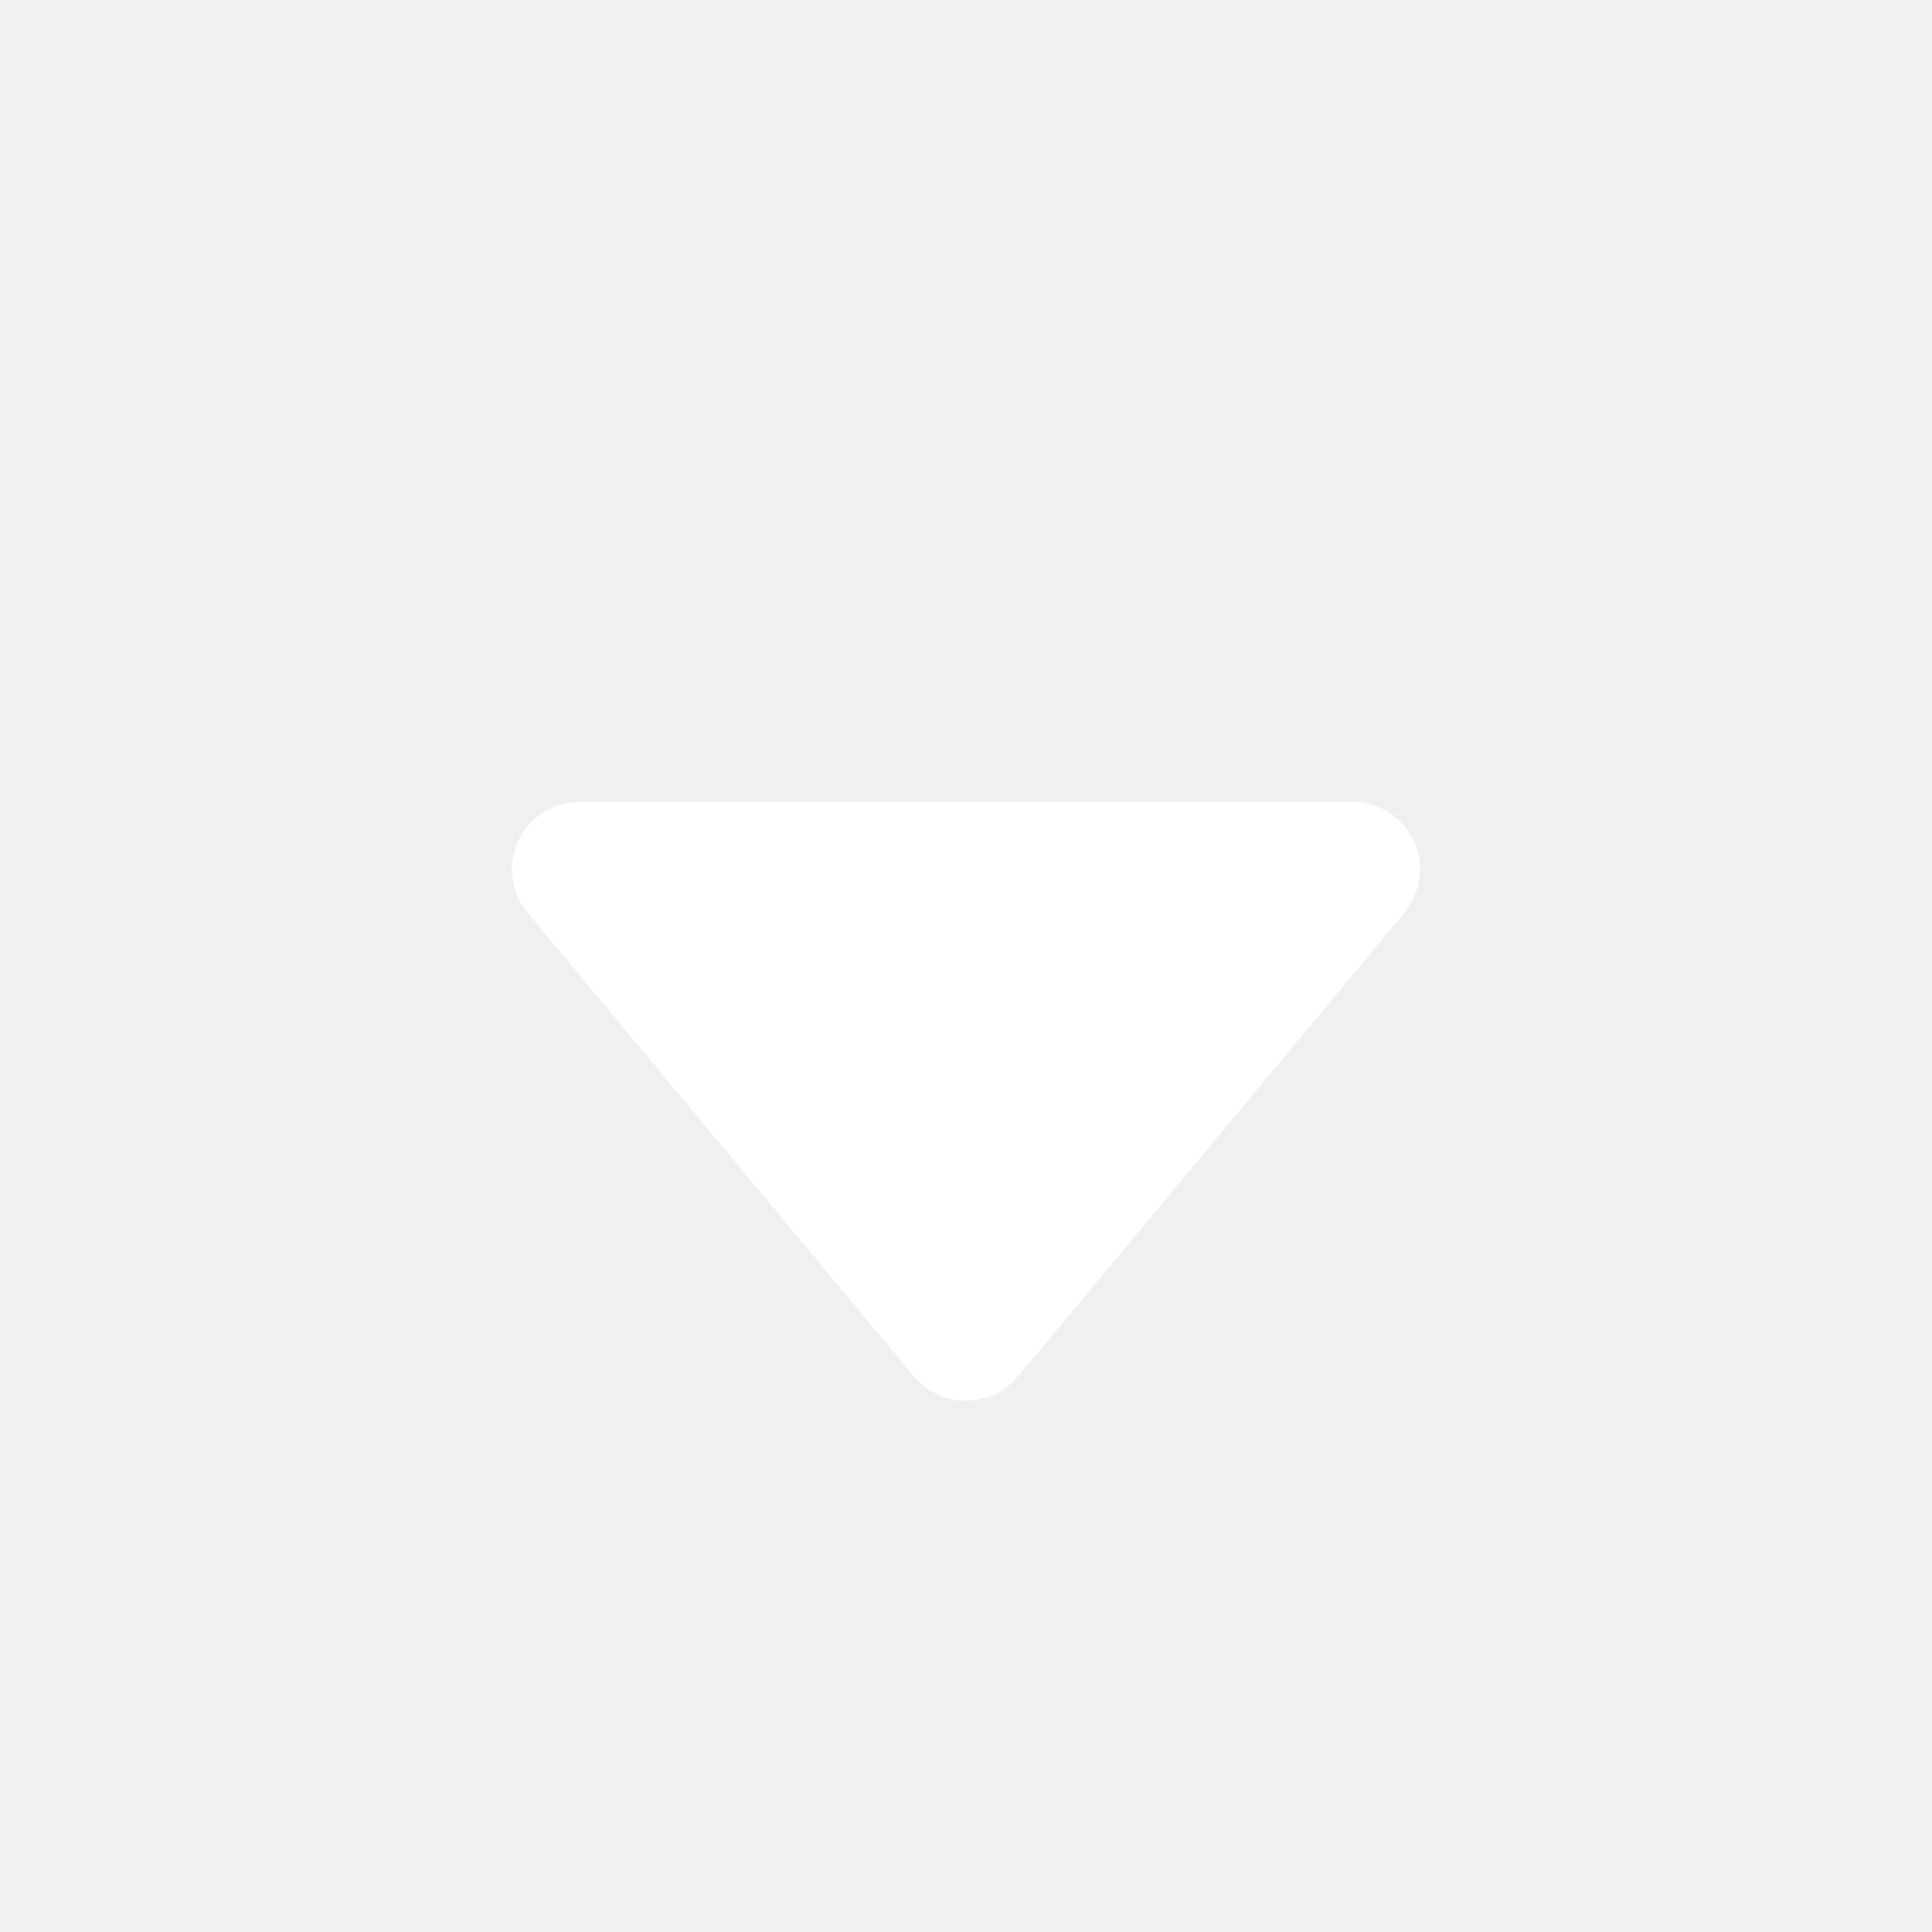
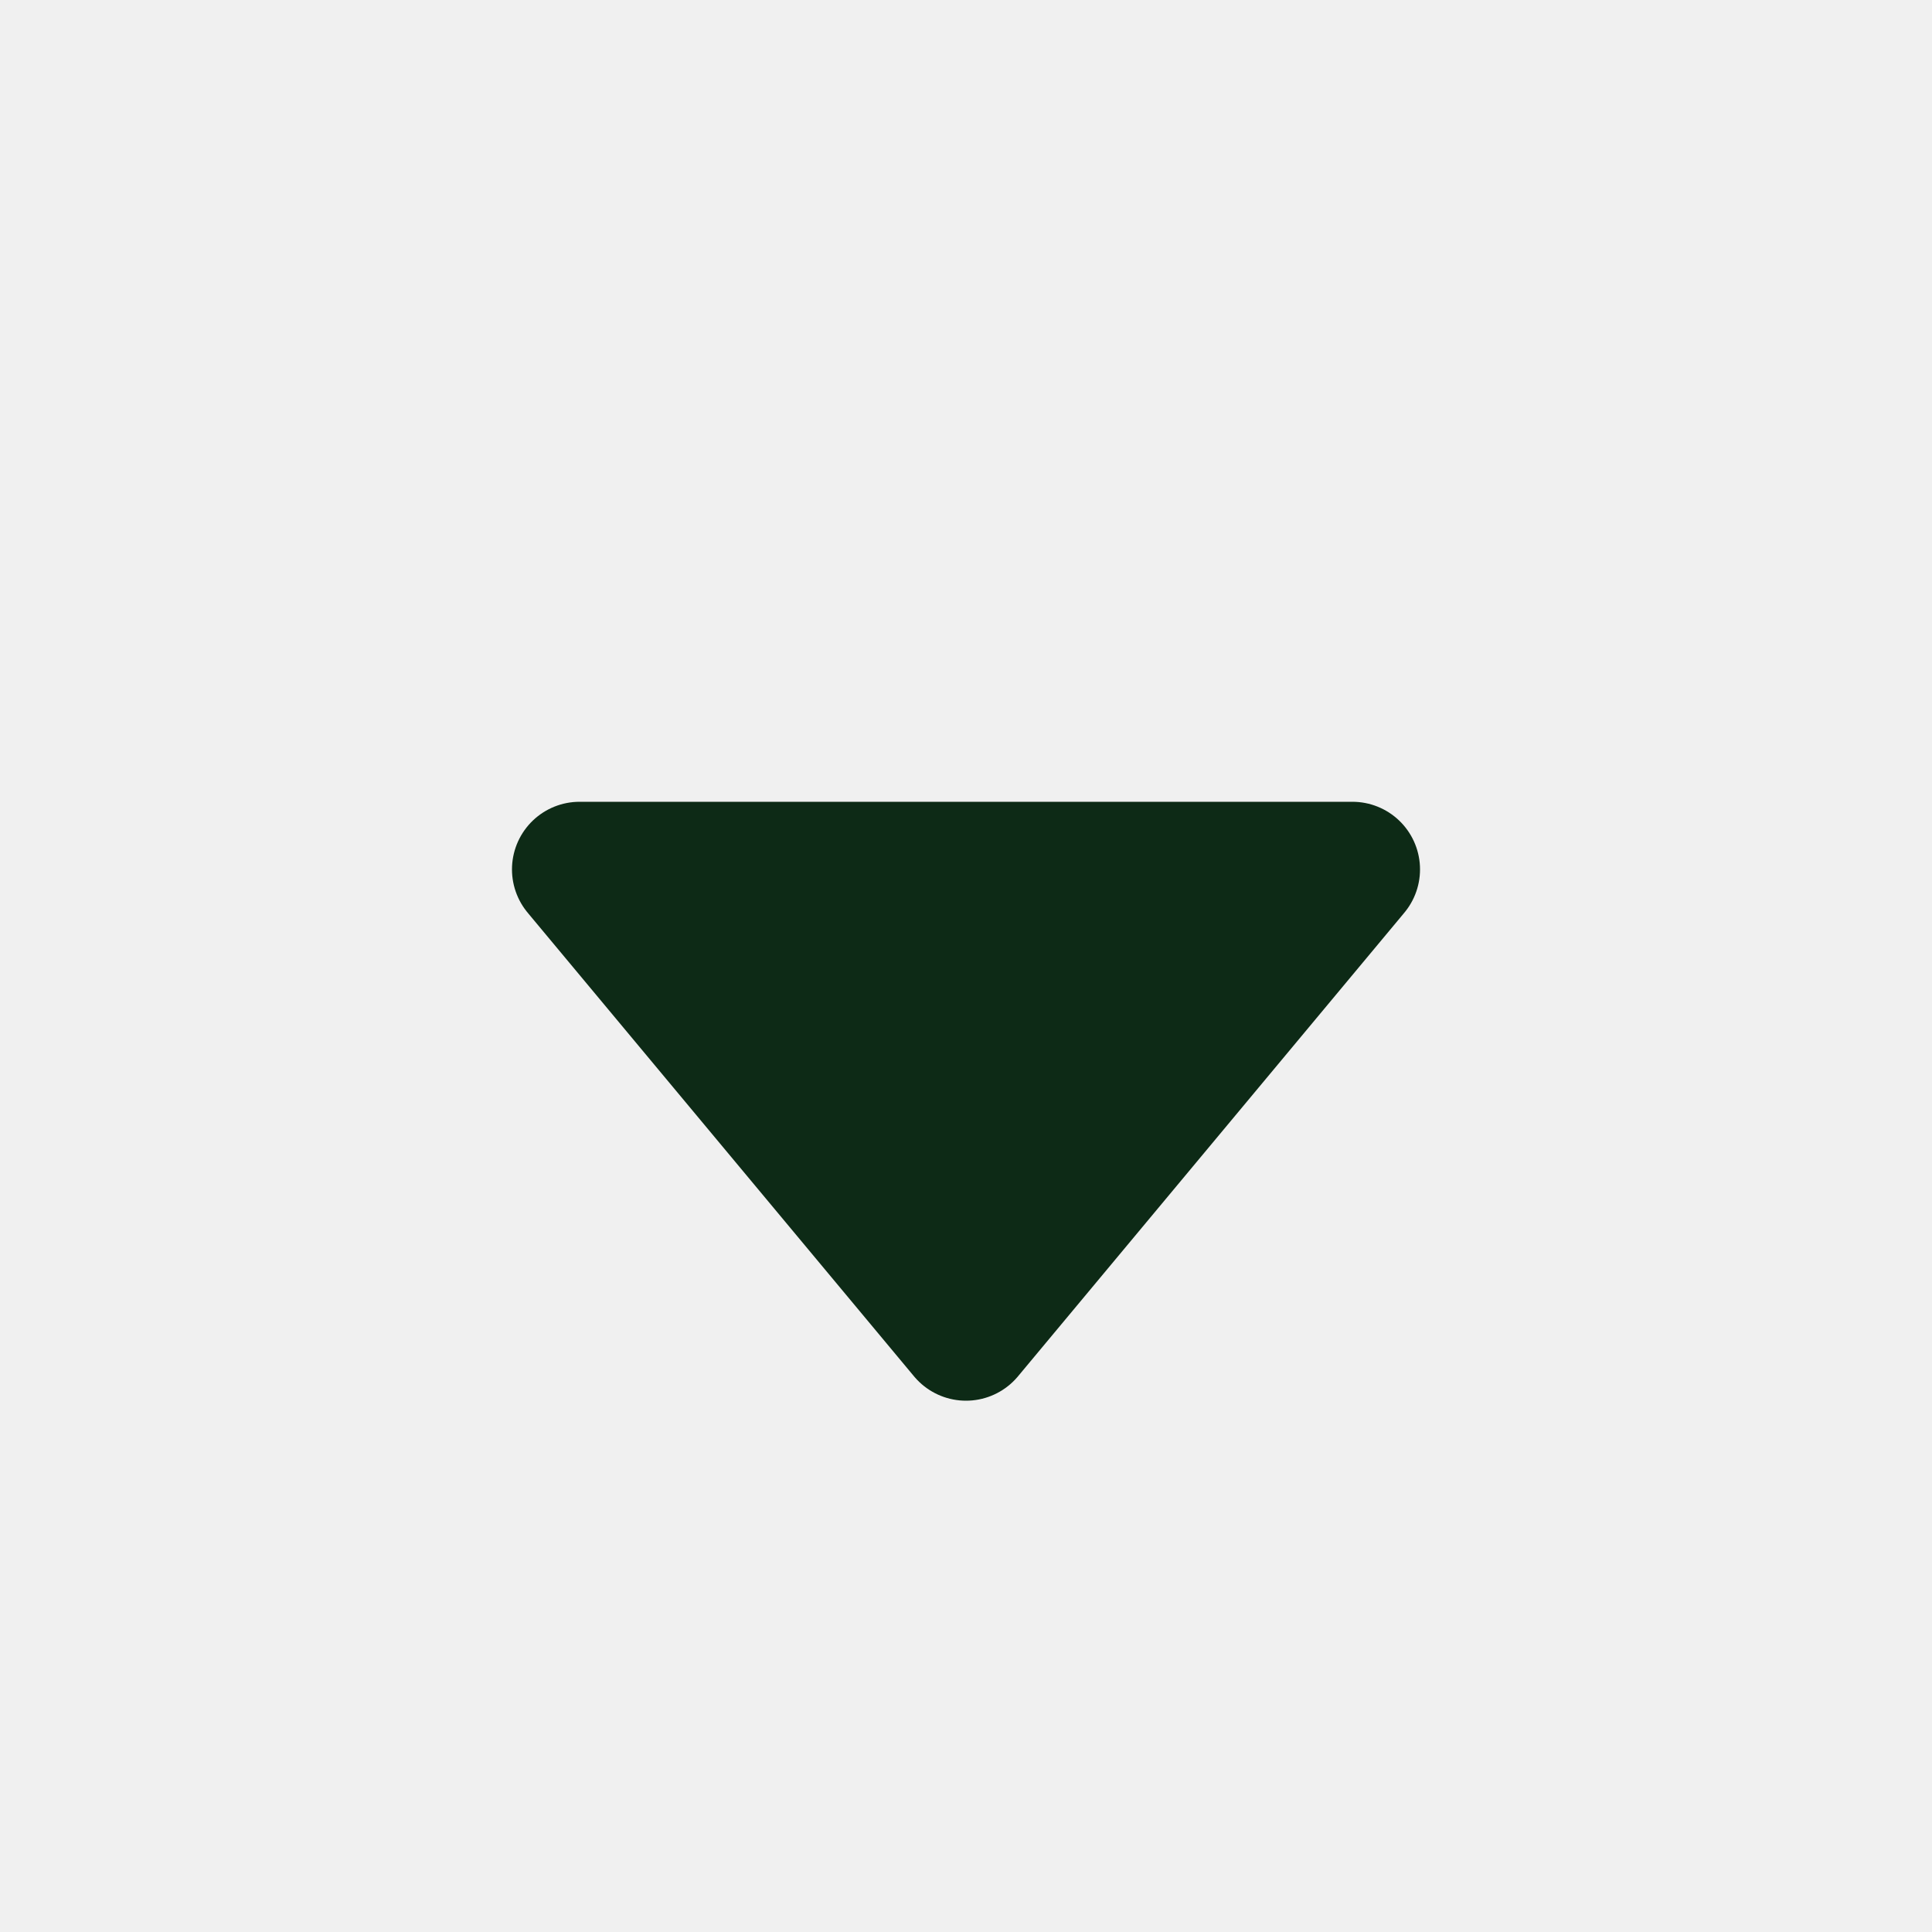
<svg xmlns="http://www.w3.org/2000/svg" version="1.1" baseProfile="full" width="100" height="100">
-   <path d="M55 30 L31 50 L55 70 z" fill="white" stroke-linecap="round" stroke-linejoin="round" stroke="white" stroke-width="7" transform="rotate(-90 50 50)" />
+   <path d="M55 30 L31 50 L55 70 z" fill="#0d2a16" stroke-linecap="round" stroke-linejoin="round" stroke="#0d2a16" stroke-width="7" transform="rotate(-90 50 50)" />
</svg>
